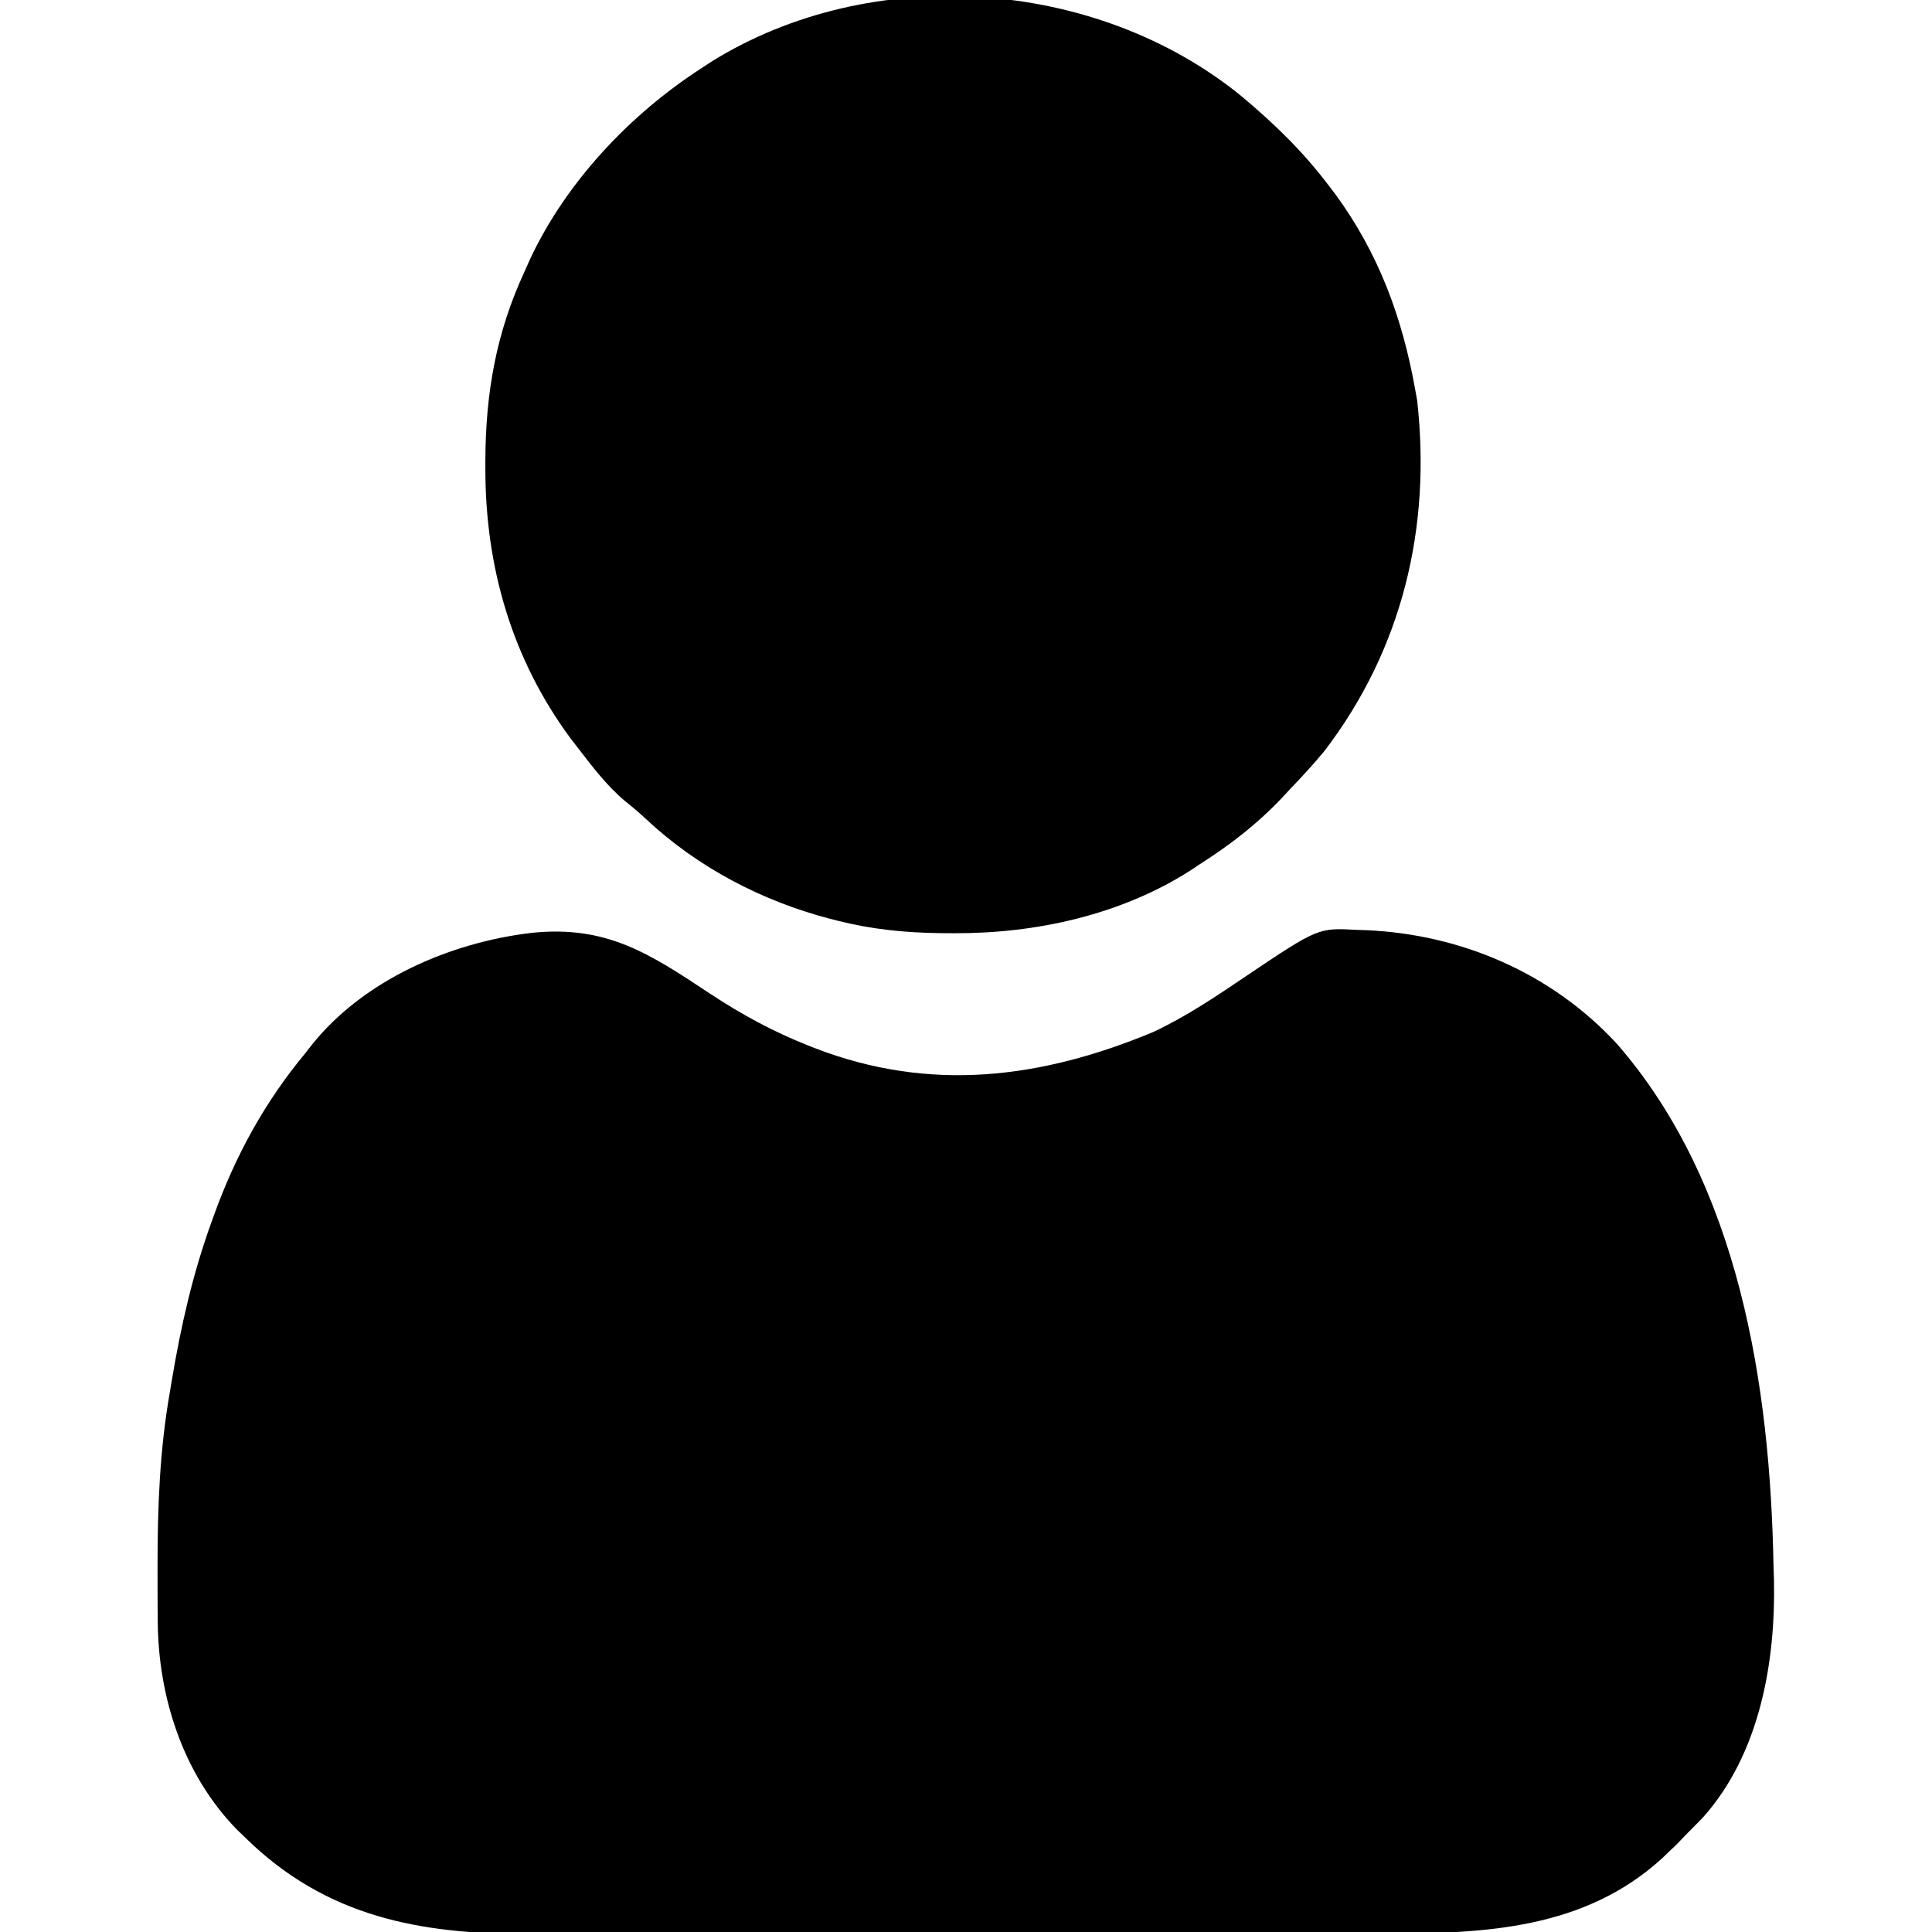
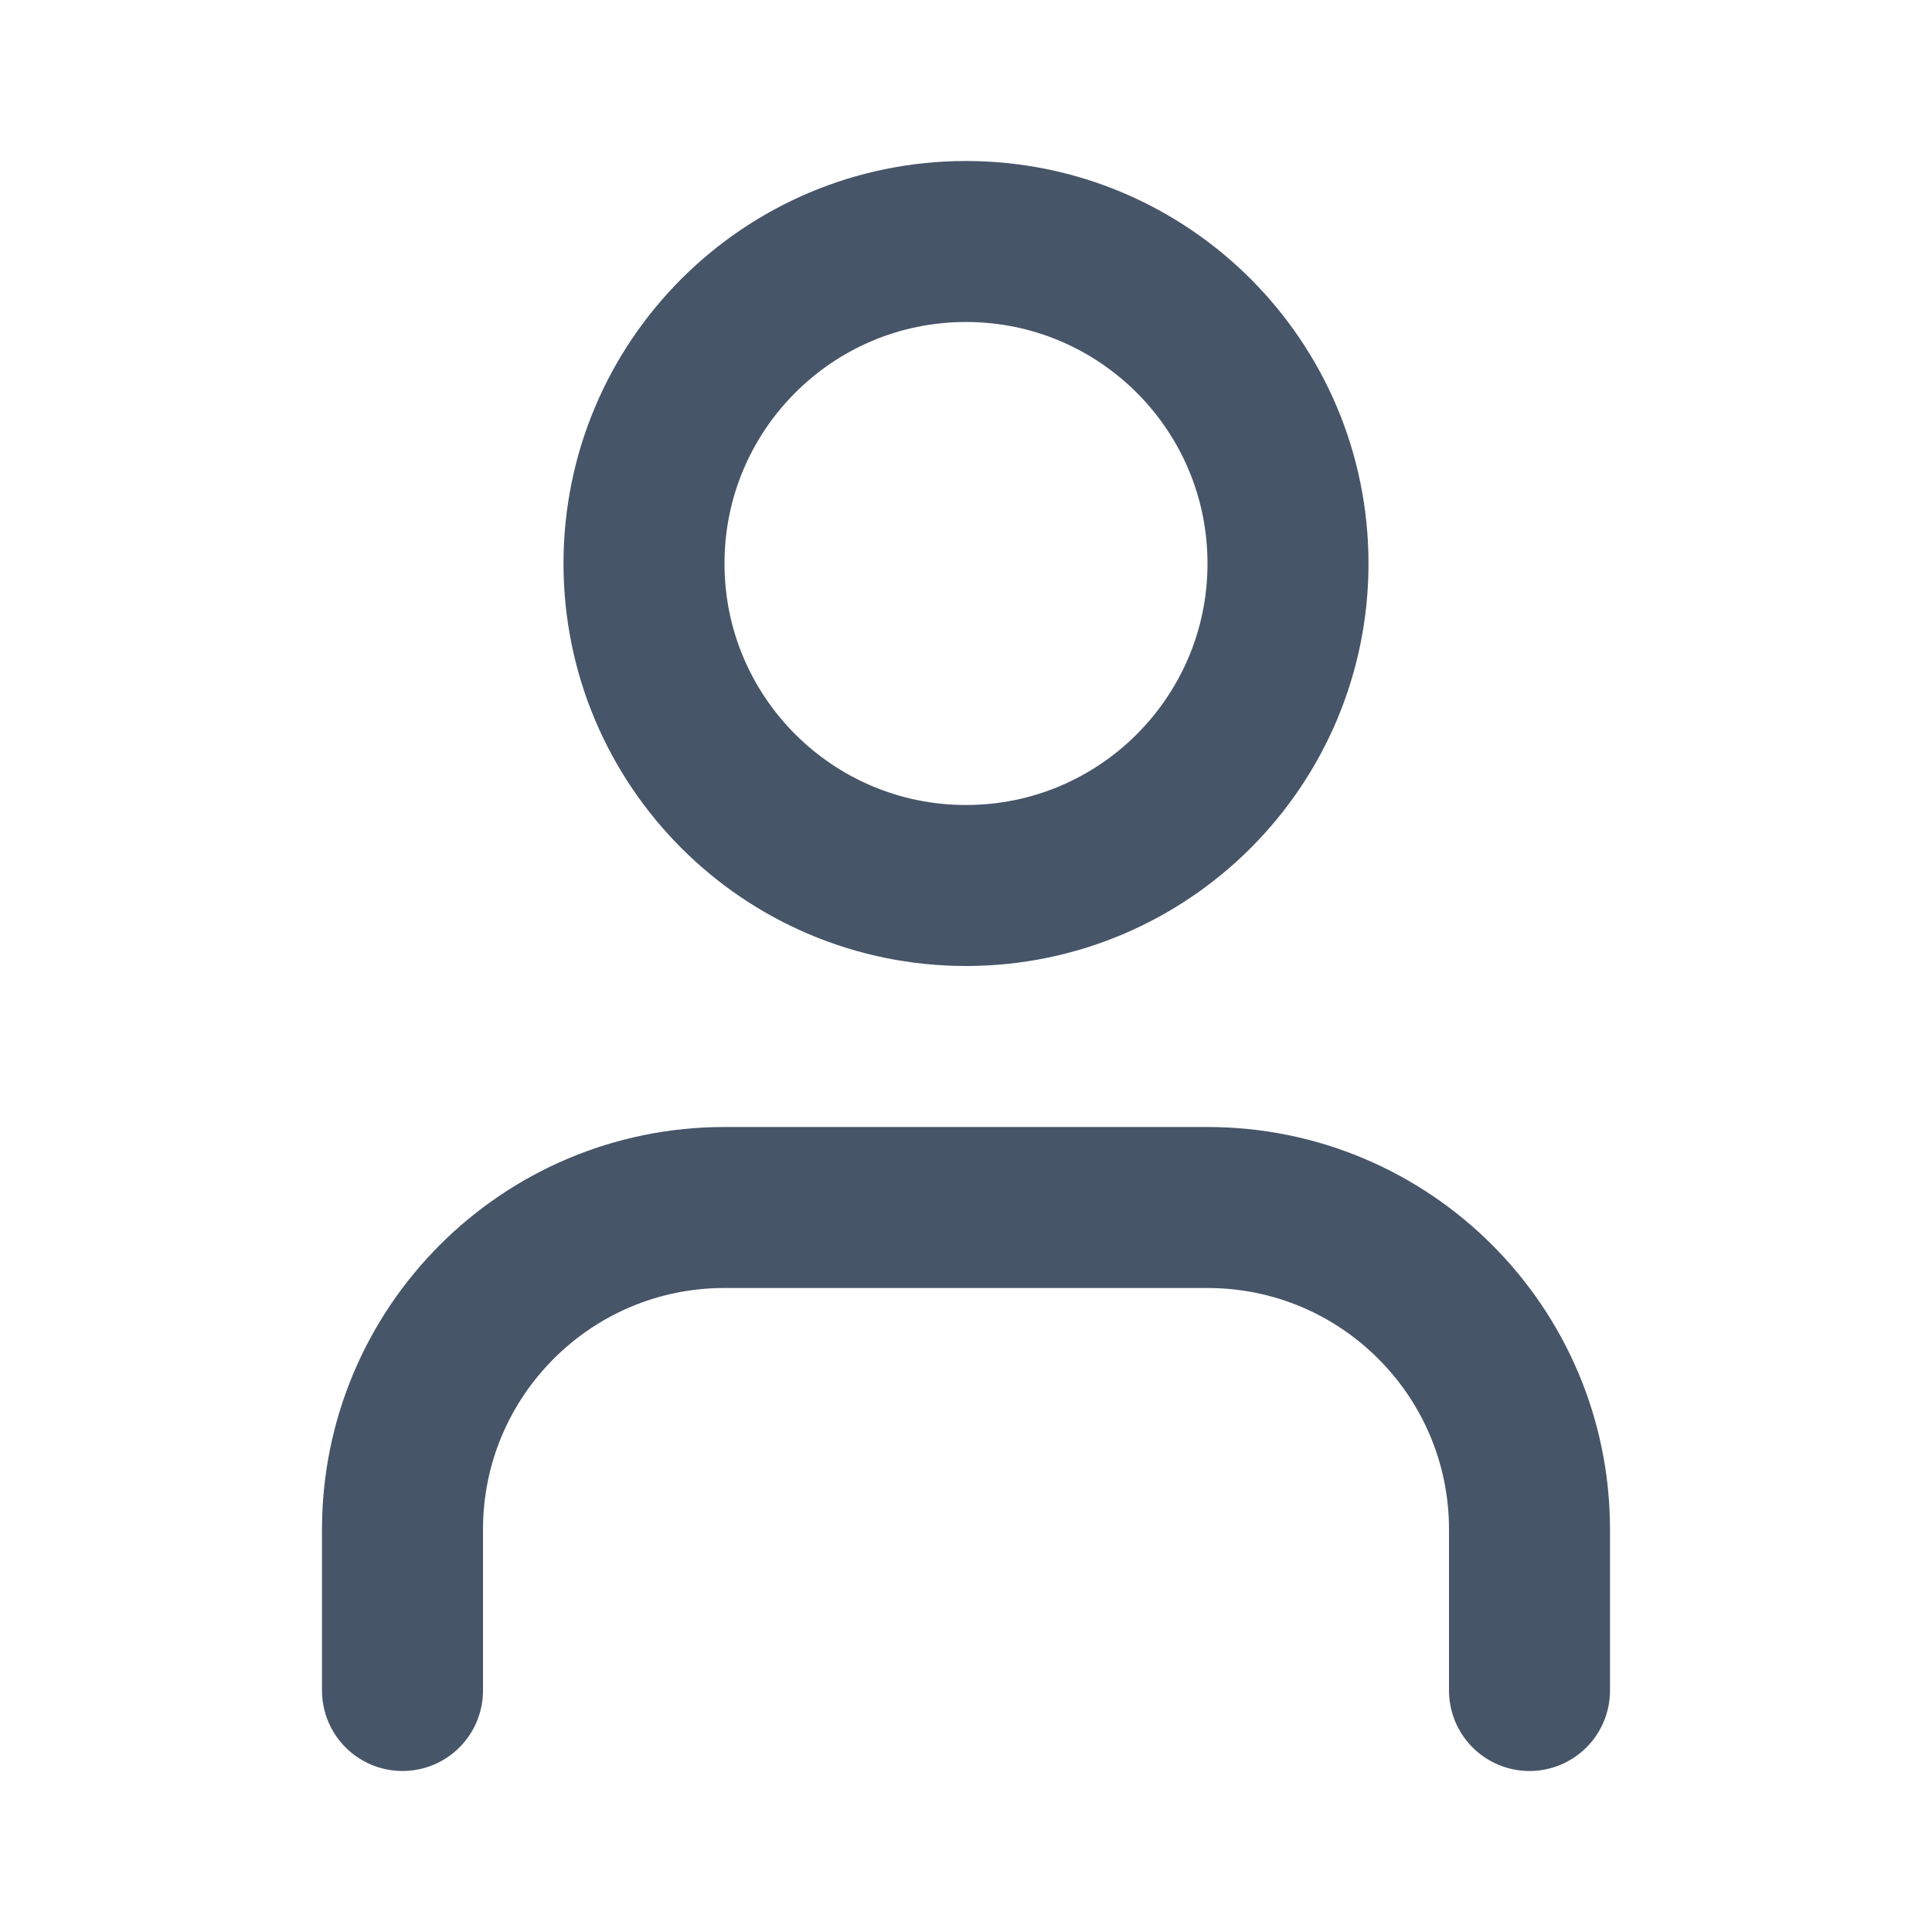
- <svg xmlns="http://www.w3.org/2000/svg" version="1.1" width="512" height="512">
-   <path d="M0 0 C8.23 5.41 16.52 9.93 25.68 13.56 C26.31 13.81 26.93 14.06 27.58 14.32 C58.2 26.14 87.57 22.42 117.25 10.08 C126.08 5.95 134.1 0.53 142.16 -4.93 C161.02 -17.58 161.02 -17.58 171.43 -17 C172.19 -16.97 172.95 -16.95 173.74 -16.93 C199.01 -15.81 222.89 -5.53 240.19 13.2 C272.66 50.5 280.8 103.82 281.68 151.56 C281.72 152.78 281.76 153.99 281.8 155.23 C282.26 177.09 278.02 201.3 263.05 218.13 C261.61 219.62 260.15 221.1 258.68 222.56 C257.81 223.47 256.95 224.38 256.05 225.31 C255.27 226.06 254.49 226.8 253.68 227.56 C252.97 228.25 252.97 228.25 252.25 228.95 C231.64 247.82 205.15 249.02 178.83 248.97 C176.13 248.97 173.43 248.98 170.73 248.99 C164.18 249.01 157.63 249.01 151.09 249 C145.76 249 140.43 249 135.1 249.01 C134.34 249.01 133.58 249.01 132.79 249.01 C131.25 249.01 129.7 249.01 128.15 249.01 C113.67 249.03 99.2 249.02 84.72 249.01 C71.51 249 58.3 249.01 45.1 249.04 C31.49 249.06 17.89 249.07 4.28 249.06 C-3.34 249.06 -10.96 249.06 -18.58 249.08 C-25.06 249.09 -31.55 249.09 -38.04 249.08 C-41.34 249.07 -44.64 249.07 -47.94 249.08 C-76.93 249.19 -101.89 244.62 -123.32 223.56 C-124.09 222.82 -124.87 222.07 -125.66 221.3 C-139.88 206.62 -146.42 186.16 -146.52 166.01 C-146.53 165.09 -146.54 164.17 -146.55 163.22 C-146.56 160.23 -146.57 157.24 -146.57 154.25 C-146.57 153.23 -146.57 152.21 -146.57 151.16 C-146.56 135.74 -145.99 120.79 -143.32 105.56 C-143.14 104.5 -142.97 103.43 -142.78 102.33 C-140.39 88.03 -137.26 74.21 -132.32 60.56 C-132.09 59.91 -131.85 59.26 -131.61 58.58 C-125.88 42.7 -118.1 28.53 -107.32 15.56 C-106.79 14.88 -106.26 14.2 -105.71 13.49 C-91.93 -3.78 -68.93 -13.71 -47.41 -16.22 C-27.54 -18.27 -16.22 -10.77 0 0 Z " fill="#000000" transform="translate(188.3208,263.4353)" />
-   <path d="M0 0 C8.63 7.23 16.24 14.57 23.06 23.57 C23.67 24.36 24.27 25.14 24.89 25.96 C36.34 41.56 42.65 58.57 46.06 77.57 C46.25 78.59 46.43 79.61 46.62 80.67 C50.4 114.31 42.71 146.57 22.06 173.57 C19.2 177.04 16.18 180.32 13.06 183.57 C12.22 184.47 11.38 185.38 10.51 186.31 C3.91 193.21 -2.93 198.45 -10.94 203.57 C-11.77 204.12 -12.6 204.68 -13.46 205.25 C-31.92 217.06 -54.53 221.99 -76.19 221.88 C-77.36 221.87 -78.54 221.87 -79.76 221.86 C-89.13 221.74 -97.86 220.86 -106.94 218.57 C-107.93 218.32 -107.93 218.32 -108.94 218.06 C-126.98 213.36 -144.05 204.44 -157.67 191.68 C-159.56 189.92 -161.48 188.3 -163.5 186.69 C-168.31 182.59 -172.09 177.55 -175.94 172.57 C-176.54 171.8 -177.13 171.02 -177.75 170.23 C-193.33 149.09 -200.35 124.73 -200.31 98.63 C-200.31 97.95 -200.31 97.28 -200.31 96.58 C-200.25 78.8 -197.46 62.74 -189.94 46.57 C-189.49 45.55 -189.04 44.52 -188.57 43.47 C-178.95 22.81 -161.95 4.84 -142.94 -7.43 C-142.06 -8.01 -141.18 -8.58 -140.27 -9.18 C-97.94 -35.42 -38.55 -31.36 0 0 Z " fill="#000000" transform="translate(328.9375,25.43359)" />
+ <svg xmlns="http://www.w3.org/2000/svg" width="24" height="24" viewBox="0 0 24 24" fill="none" stroke="#475569" stroke-width="2" stroke-linecap="round" stroke-linejoin="round">
+   <path d="M19 21v-2a4 4 0 0 0-4-4H9a4 4 0 0 0-4 4v2" />
+   <circle cx="12" cy="7" r="4" />
</svg>
